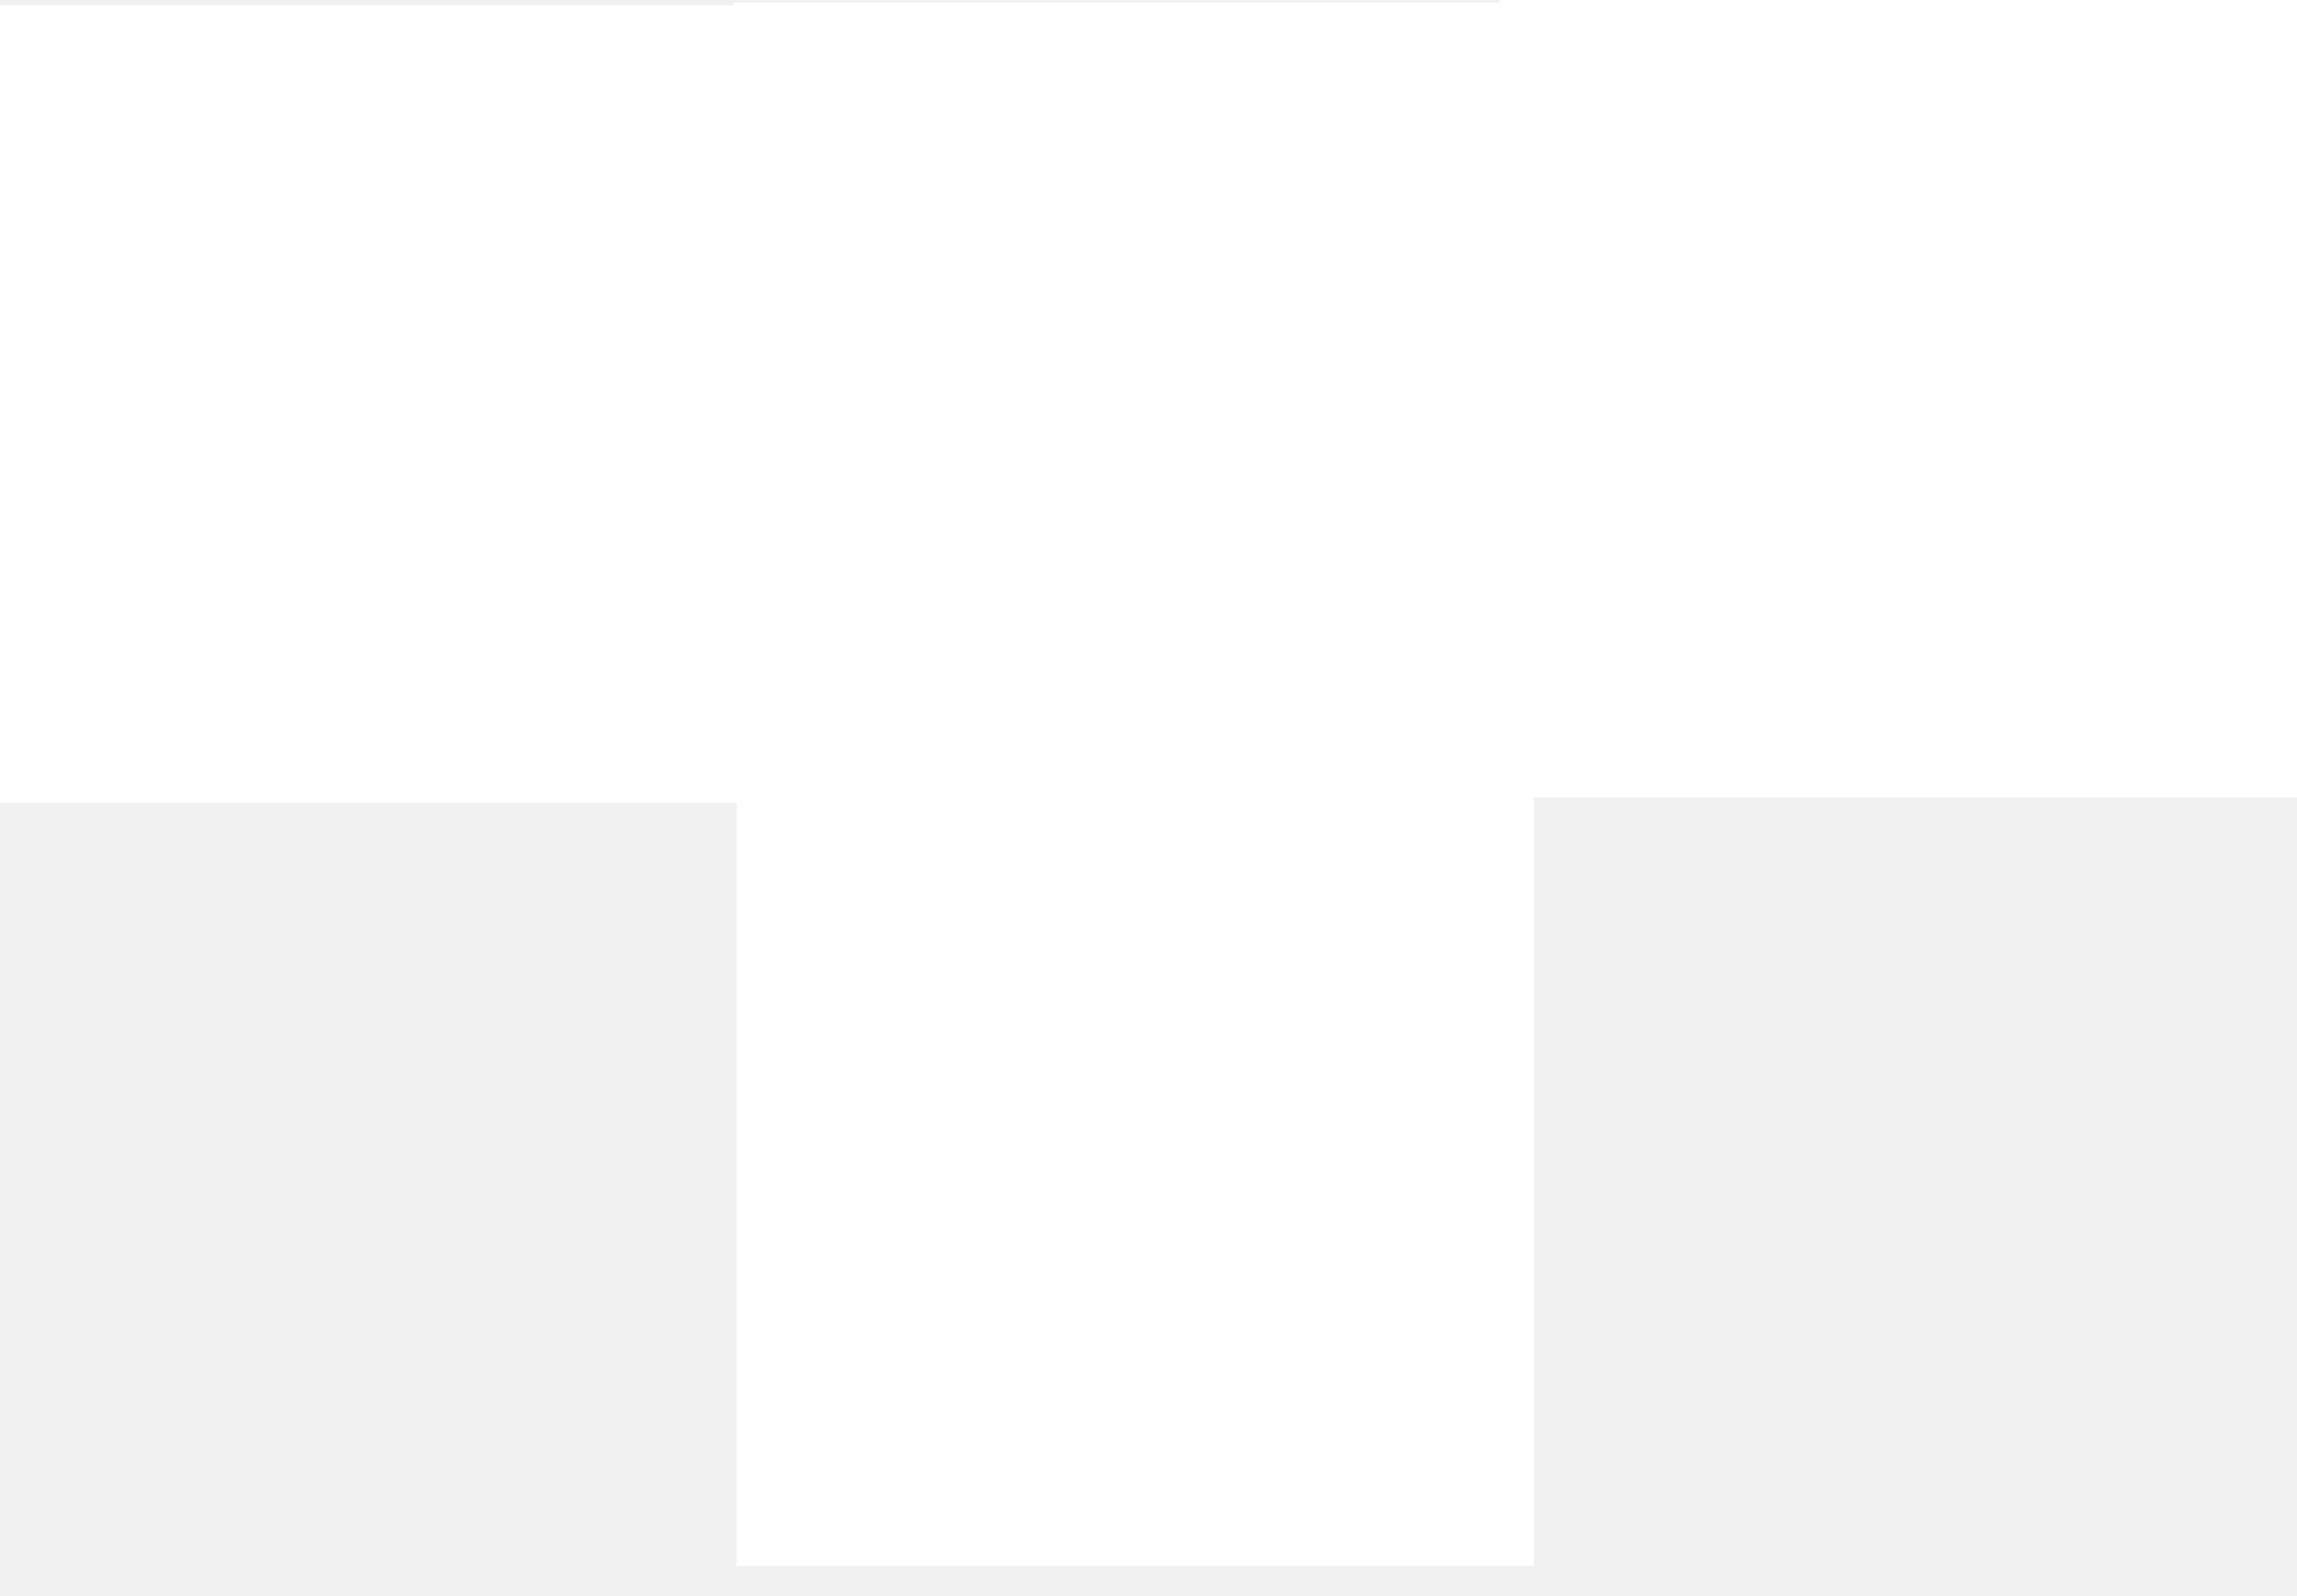
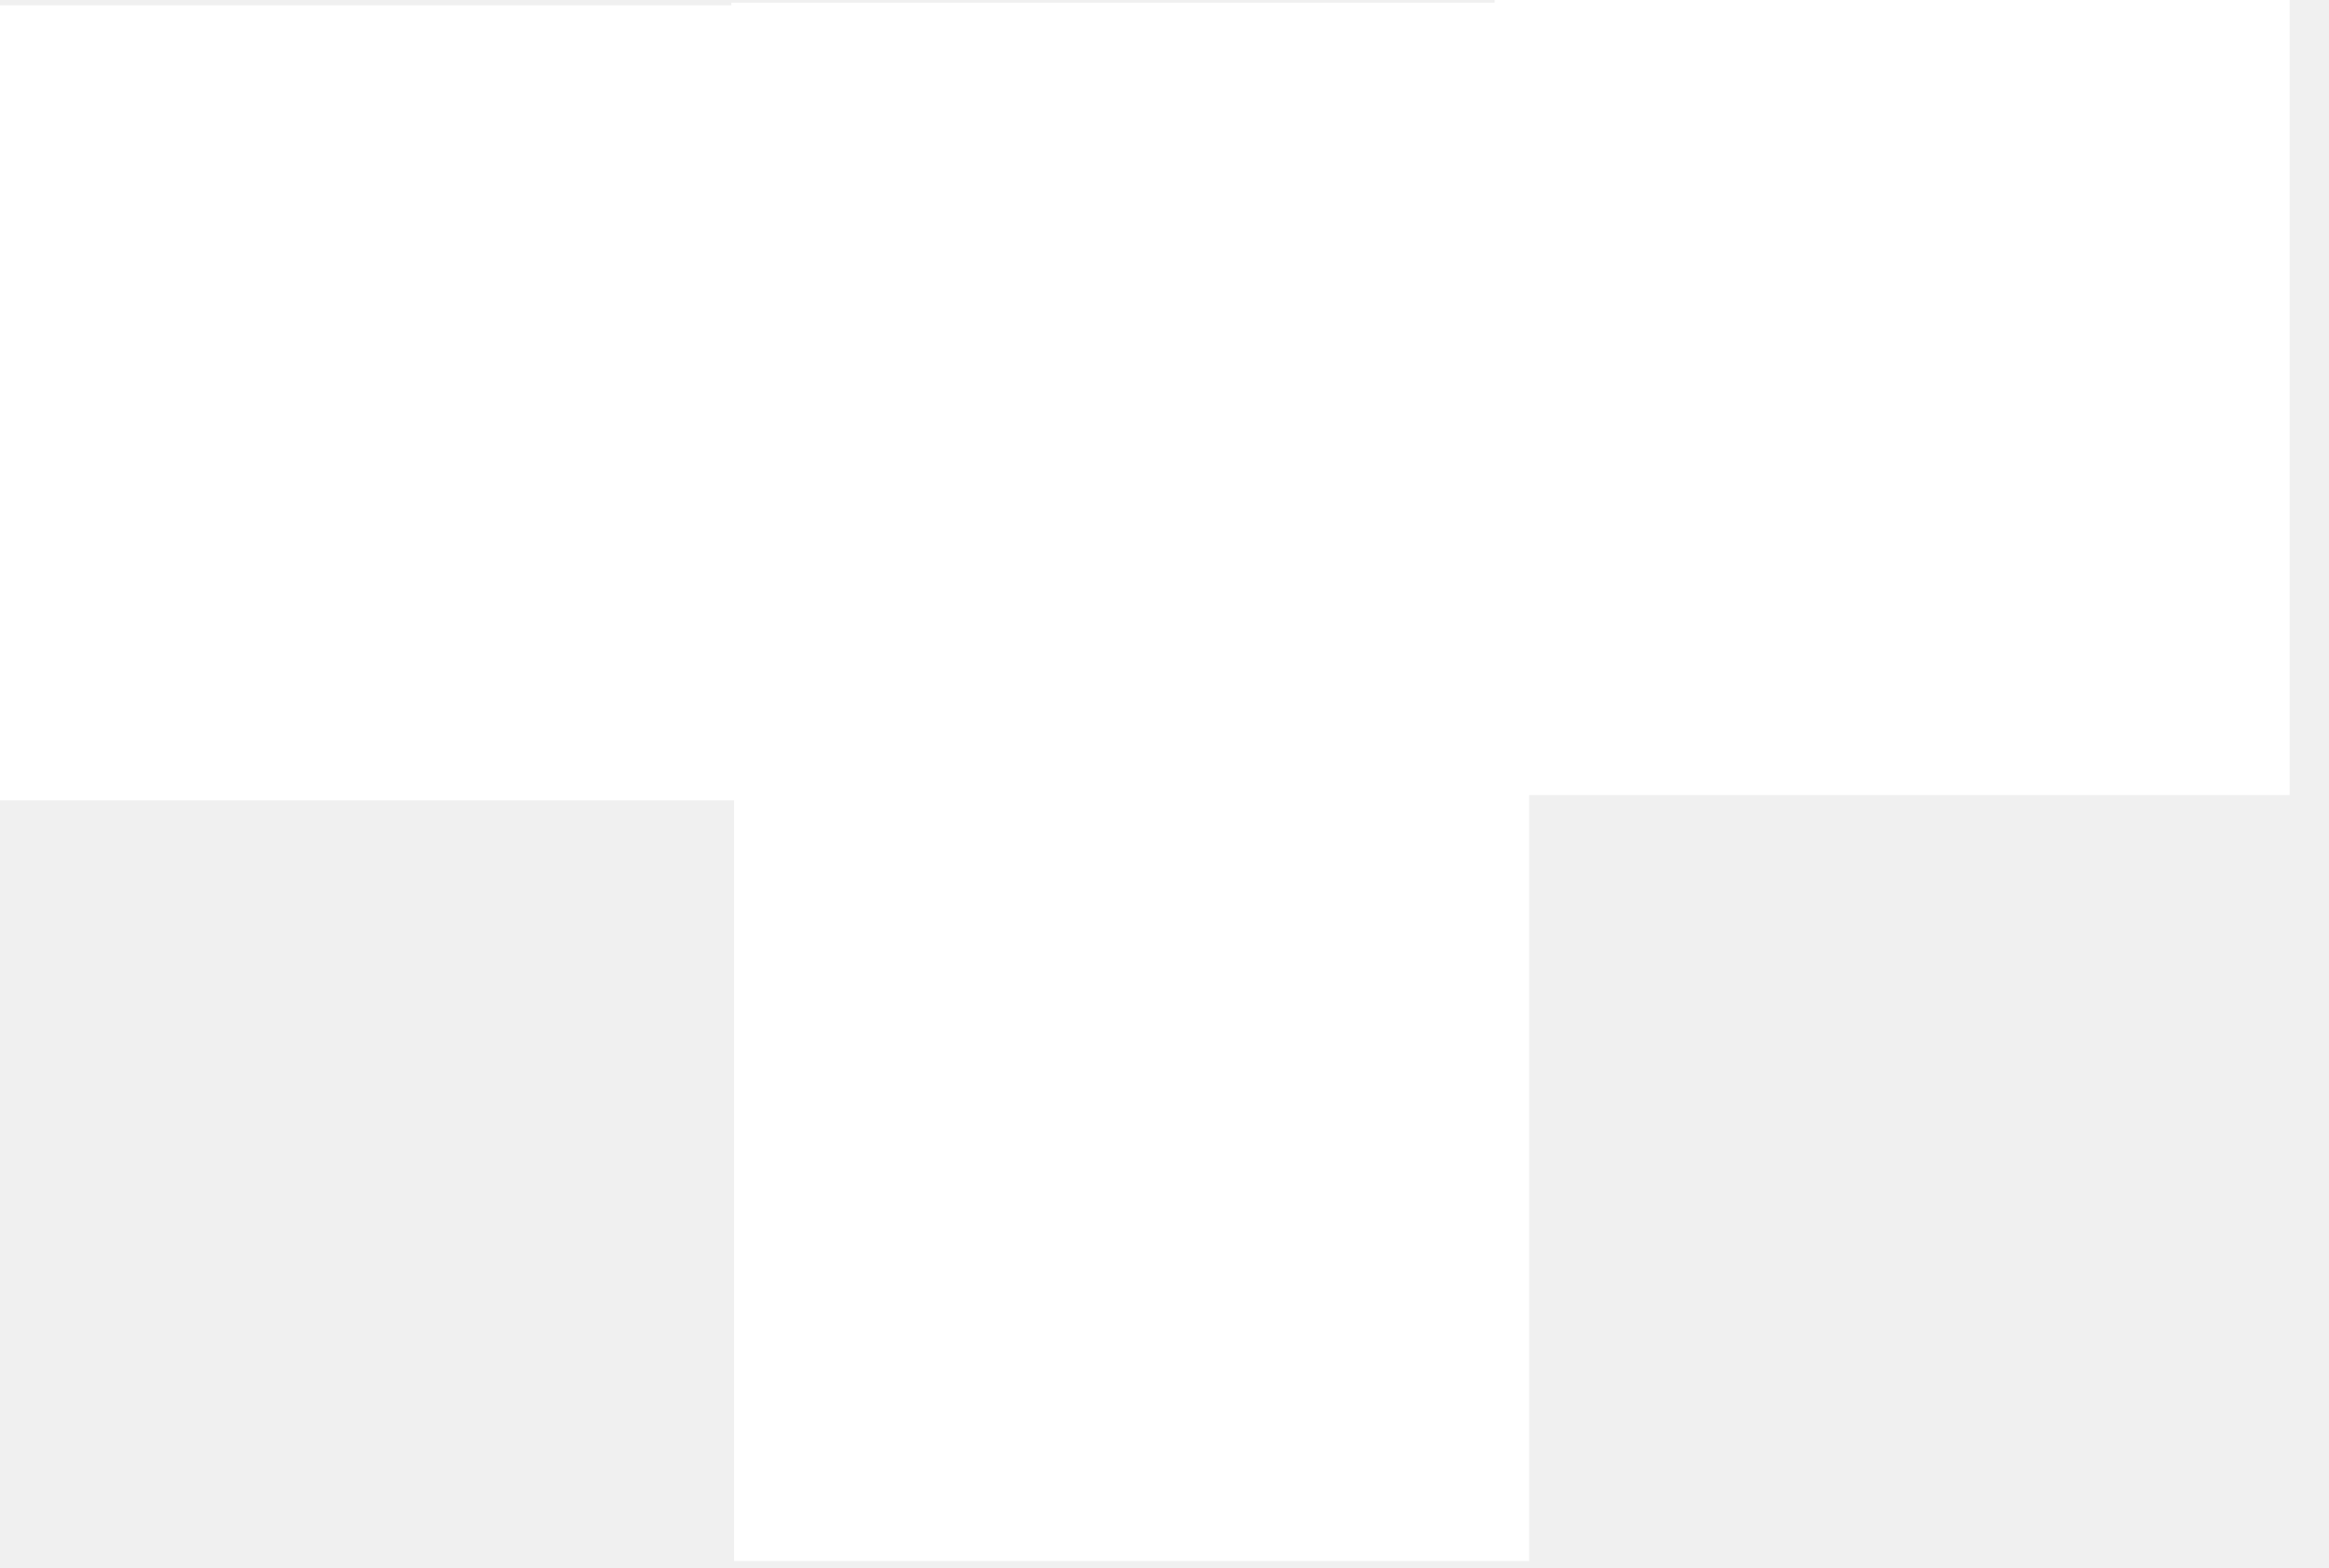
- <svg xmlns="http://www.w3.org/2000/svg" width="72" height="50" viewBox="0 0 72 50" fill="none">
-   <rect y="0.166" width="25" height="25" fill="white" />
-   <rect x="23.086" y="24.085" width="25" height="25" fill="white" />
-   <rect x="47" width="25" height="25" fill="white" />
-   <rect x="23" y="0.085" width="25" height="25" fill="white" />
+ <svg xmlns="http://www.w3.org/2000/svg" width="52" height="35" viewBox="0 0 52 35" fill="none">
+   <rect y="0.118" width="17.75" height="17.75" fill="white" />
+   <rect x="16.391" y="17.1" width="17.75" height="17.75" fill="white" />
+   <rect x="33.371" width="17.75" height="17.75" fill="white" />
+   <rect x="16.328" y="0.06" width="17.75" height="17.75" fill="white" />
</svg>
